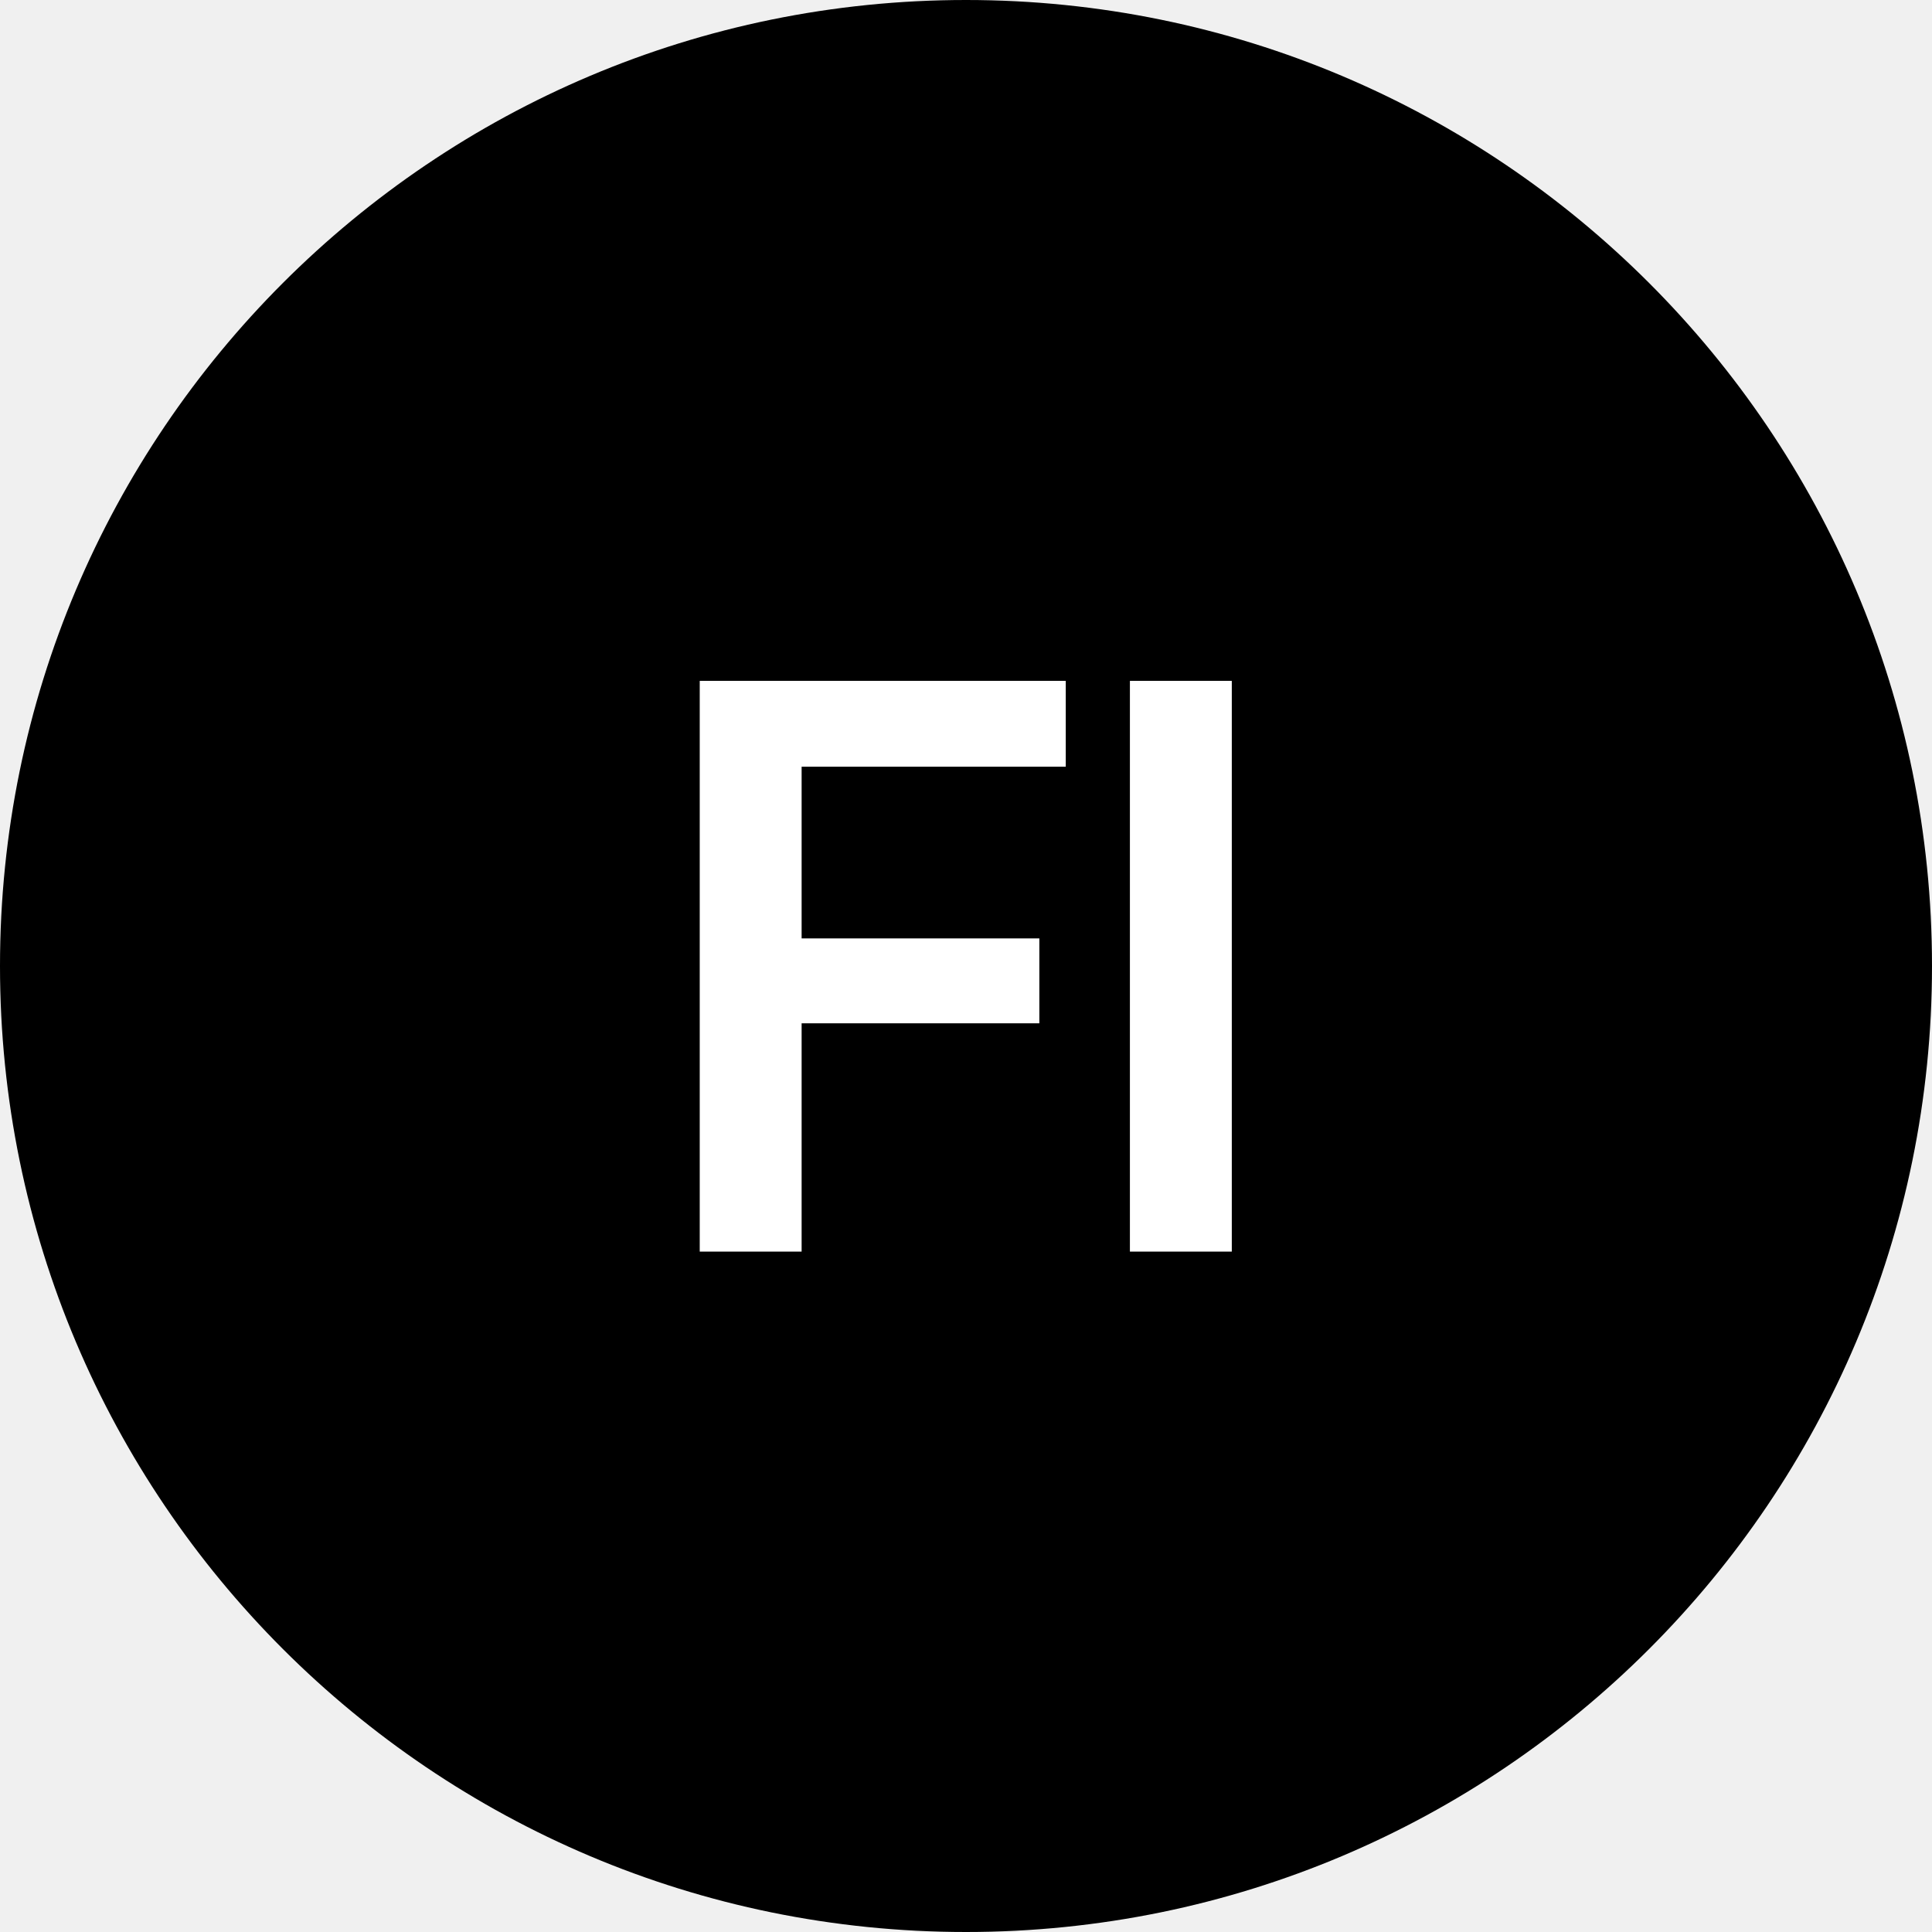
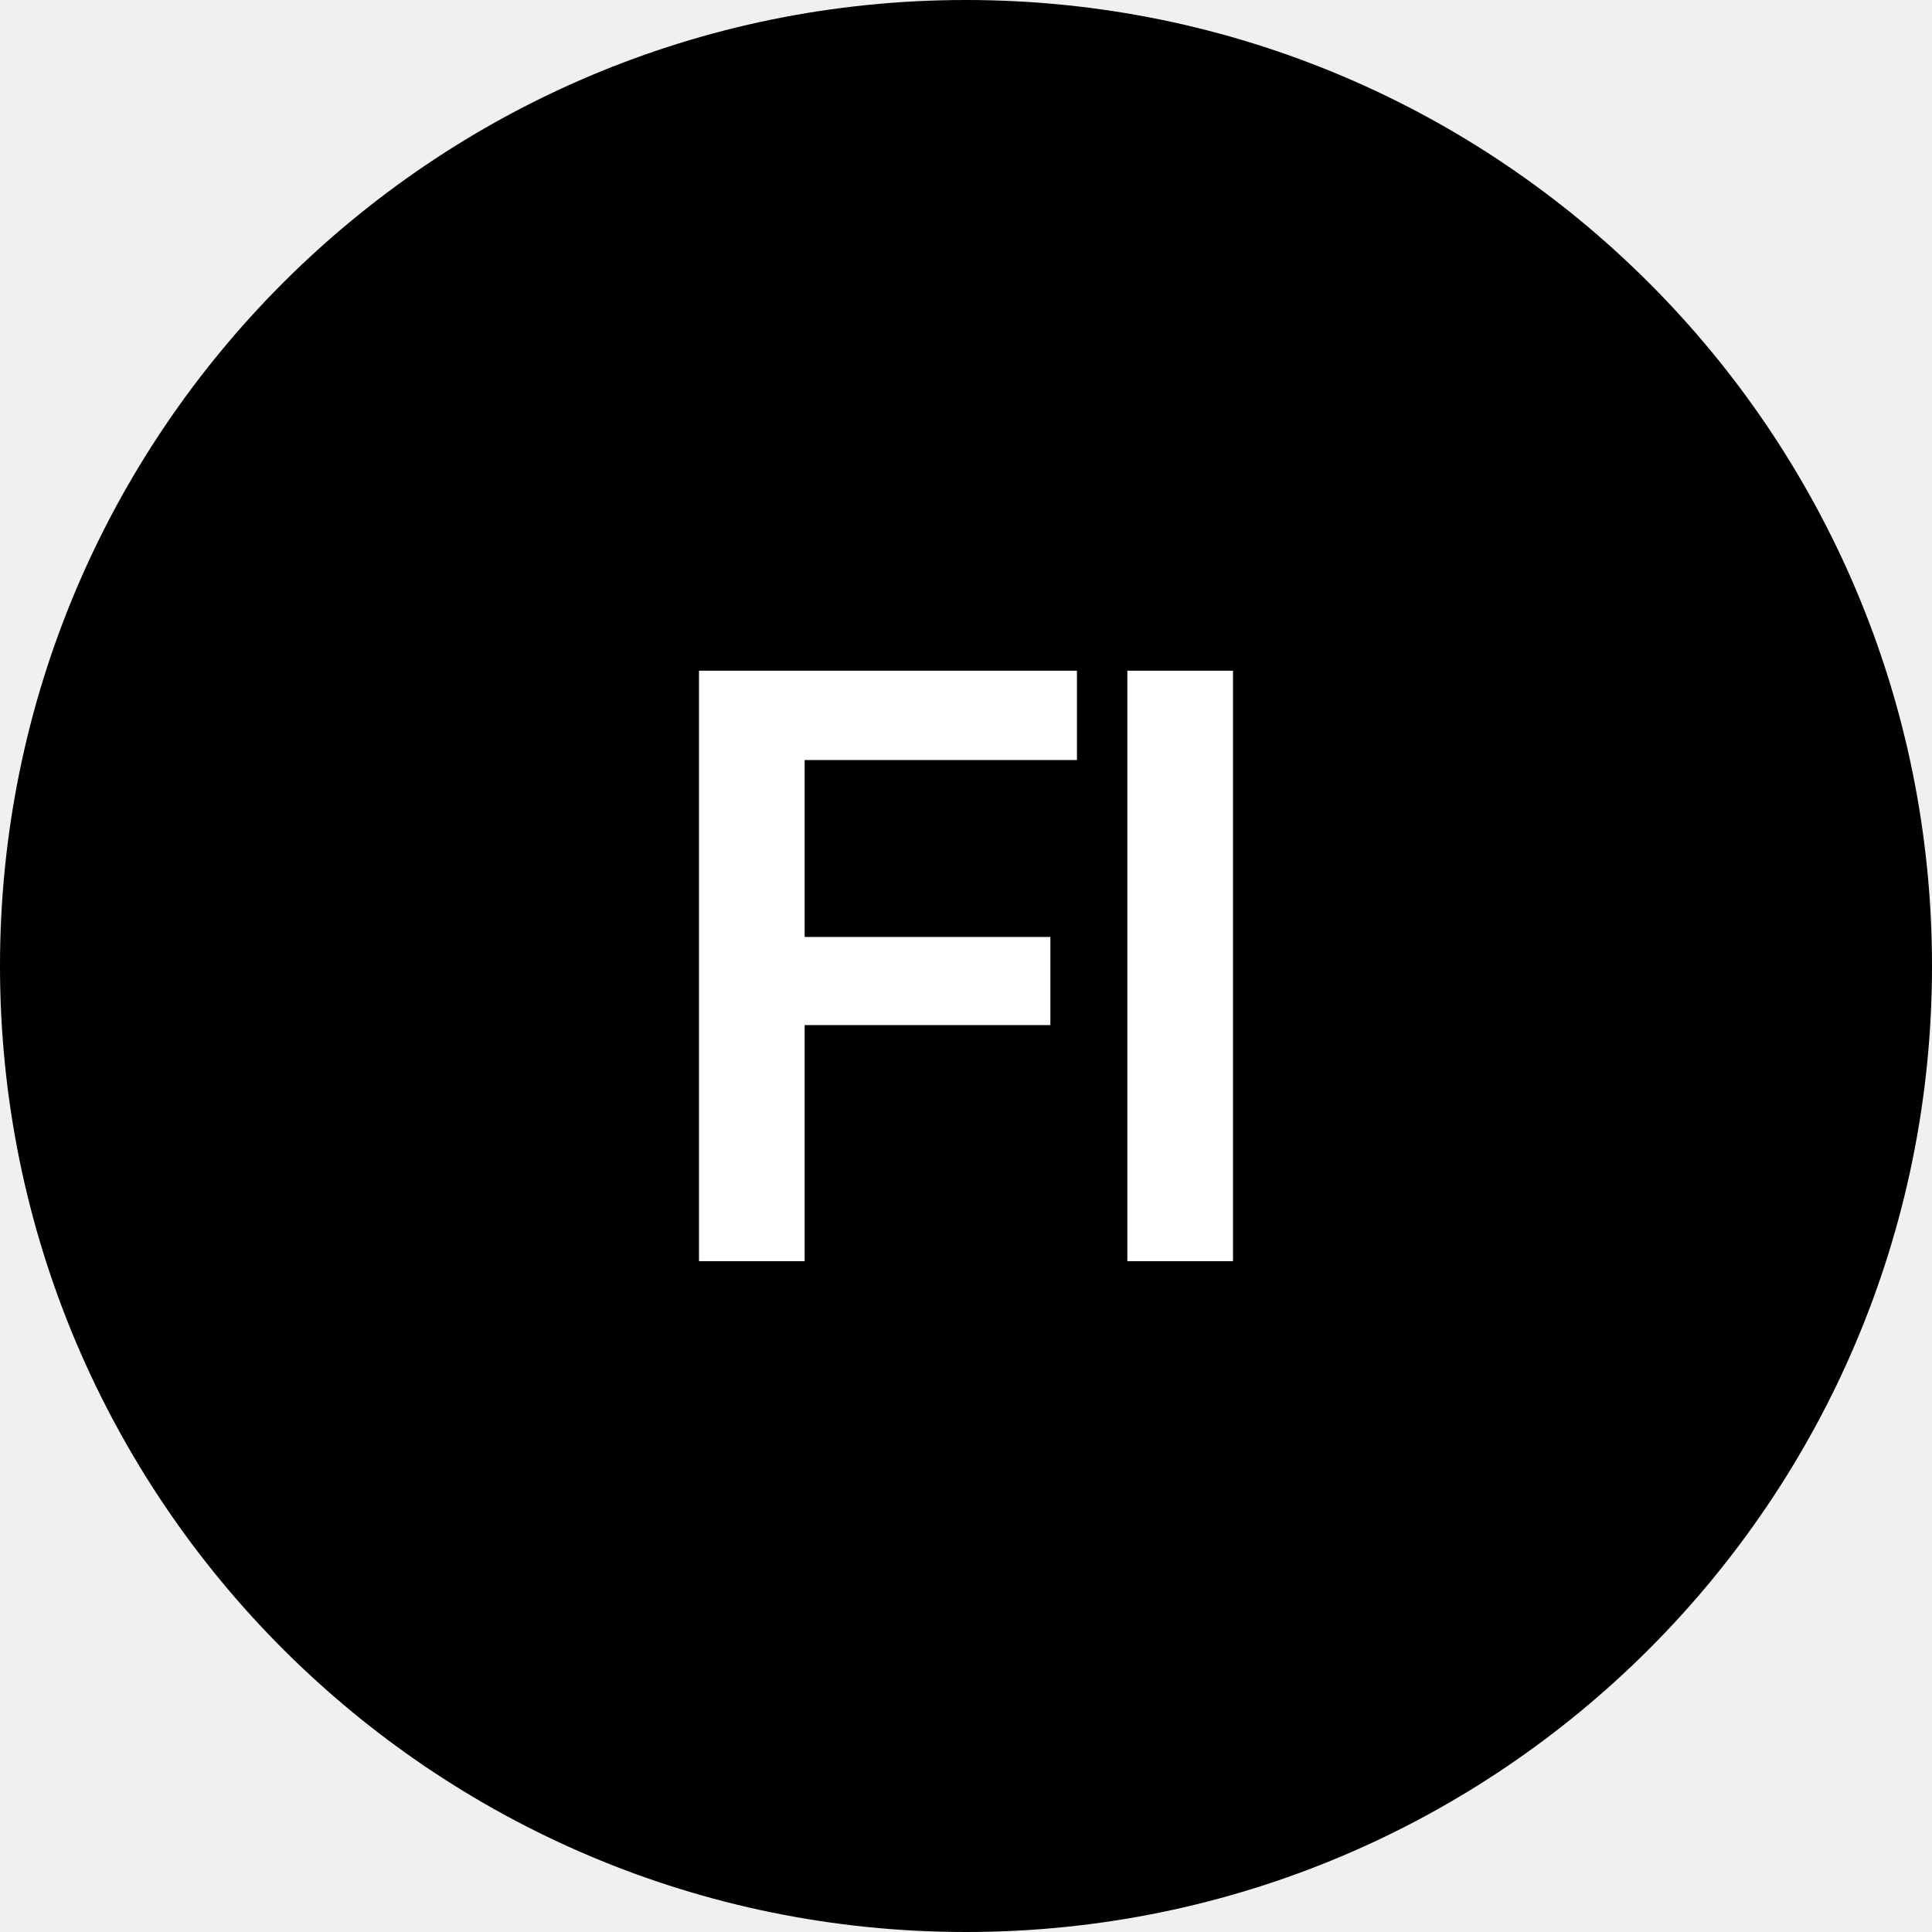
- <svg xmlns="http://www.w3.org/2000/svg" viewBox="0 0 32 32" role="img" aria-label="Finance">
-   <circle cx="16" cy="16" r="16" fill="#000000" />
-   <text x="16" y="16" text-anchor="middle" dominant-baseline="central" fill="#ffffff" font-family="-apple-system, BlinkMacSystemFont, 'SF Pro Text', 'SF Pro Display', system-ui, sans-serif" font-size="13" font-weight="600" letter-spacing="-0.04em">FI</text>
+ <svg xmlns="http://www.w3.org/2000/svg" viewBox="0 0 100 100" role="img" aria-label="FI">
+   <circle cx="50" cy="50" r="50" fill="#000000" />
+   <text x="50" y="50" text-anchor="middle" dominant-baseline="central" fill="#ffffff" font-family="SF Pro Display, SF Pro Text, -apple-system, BlinkMacSystemFont, 'Segoe UI', system-ui, sans-serif" font-size="42" font-weight="600" letter-spacing="-0.06em">FI</text>
</svg>
